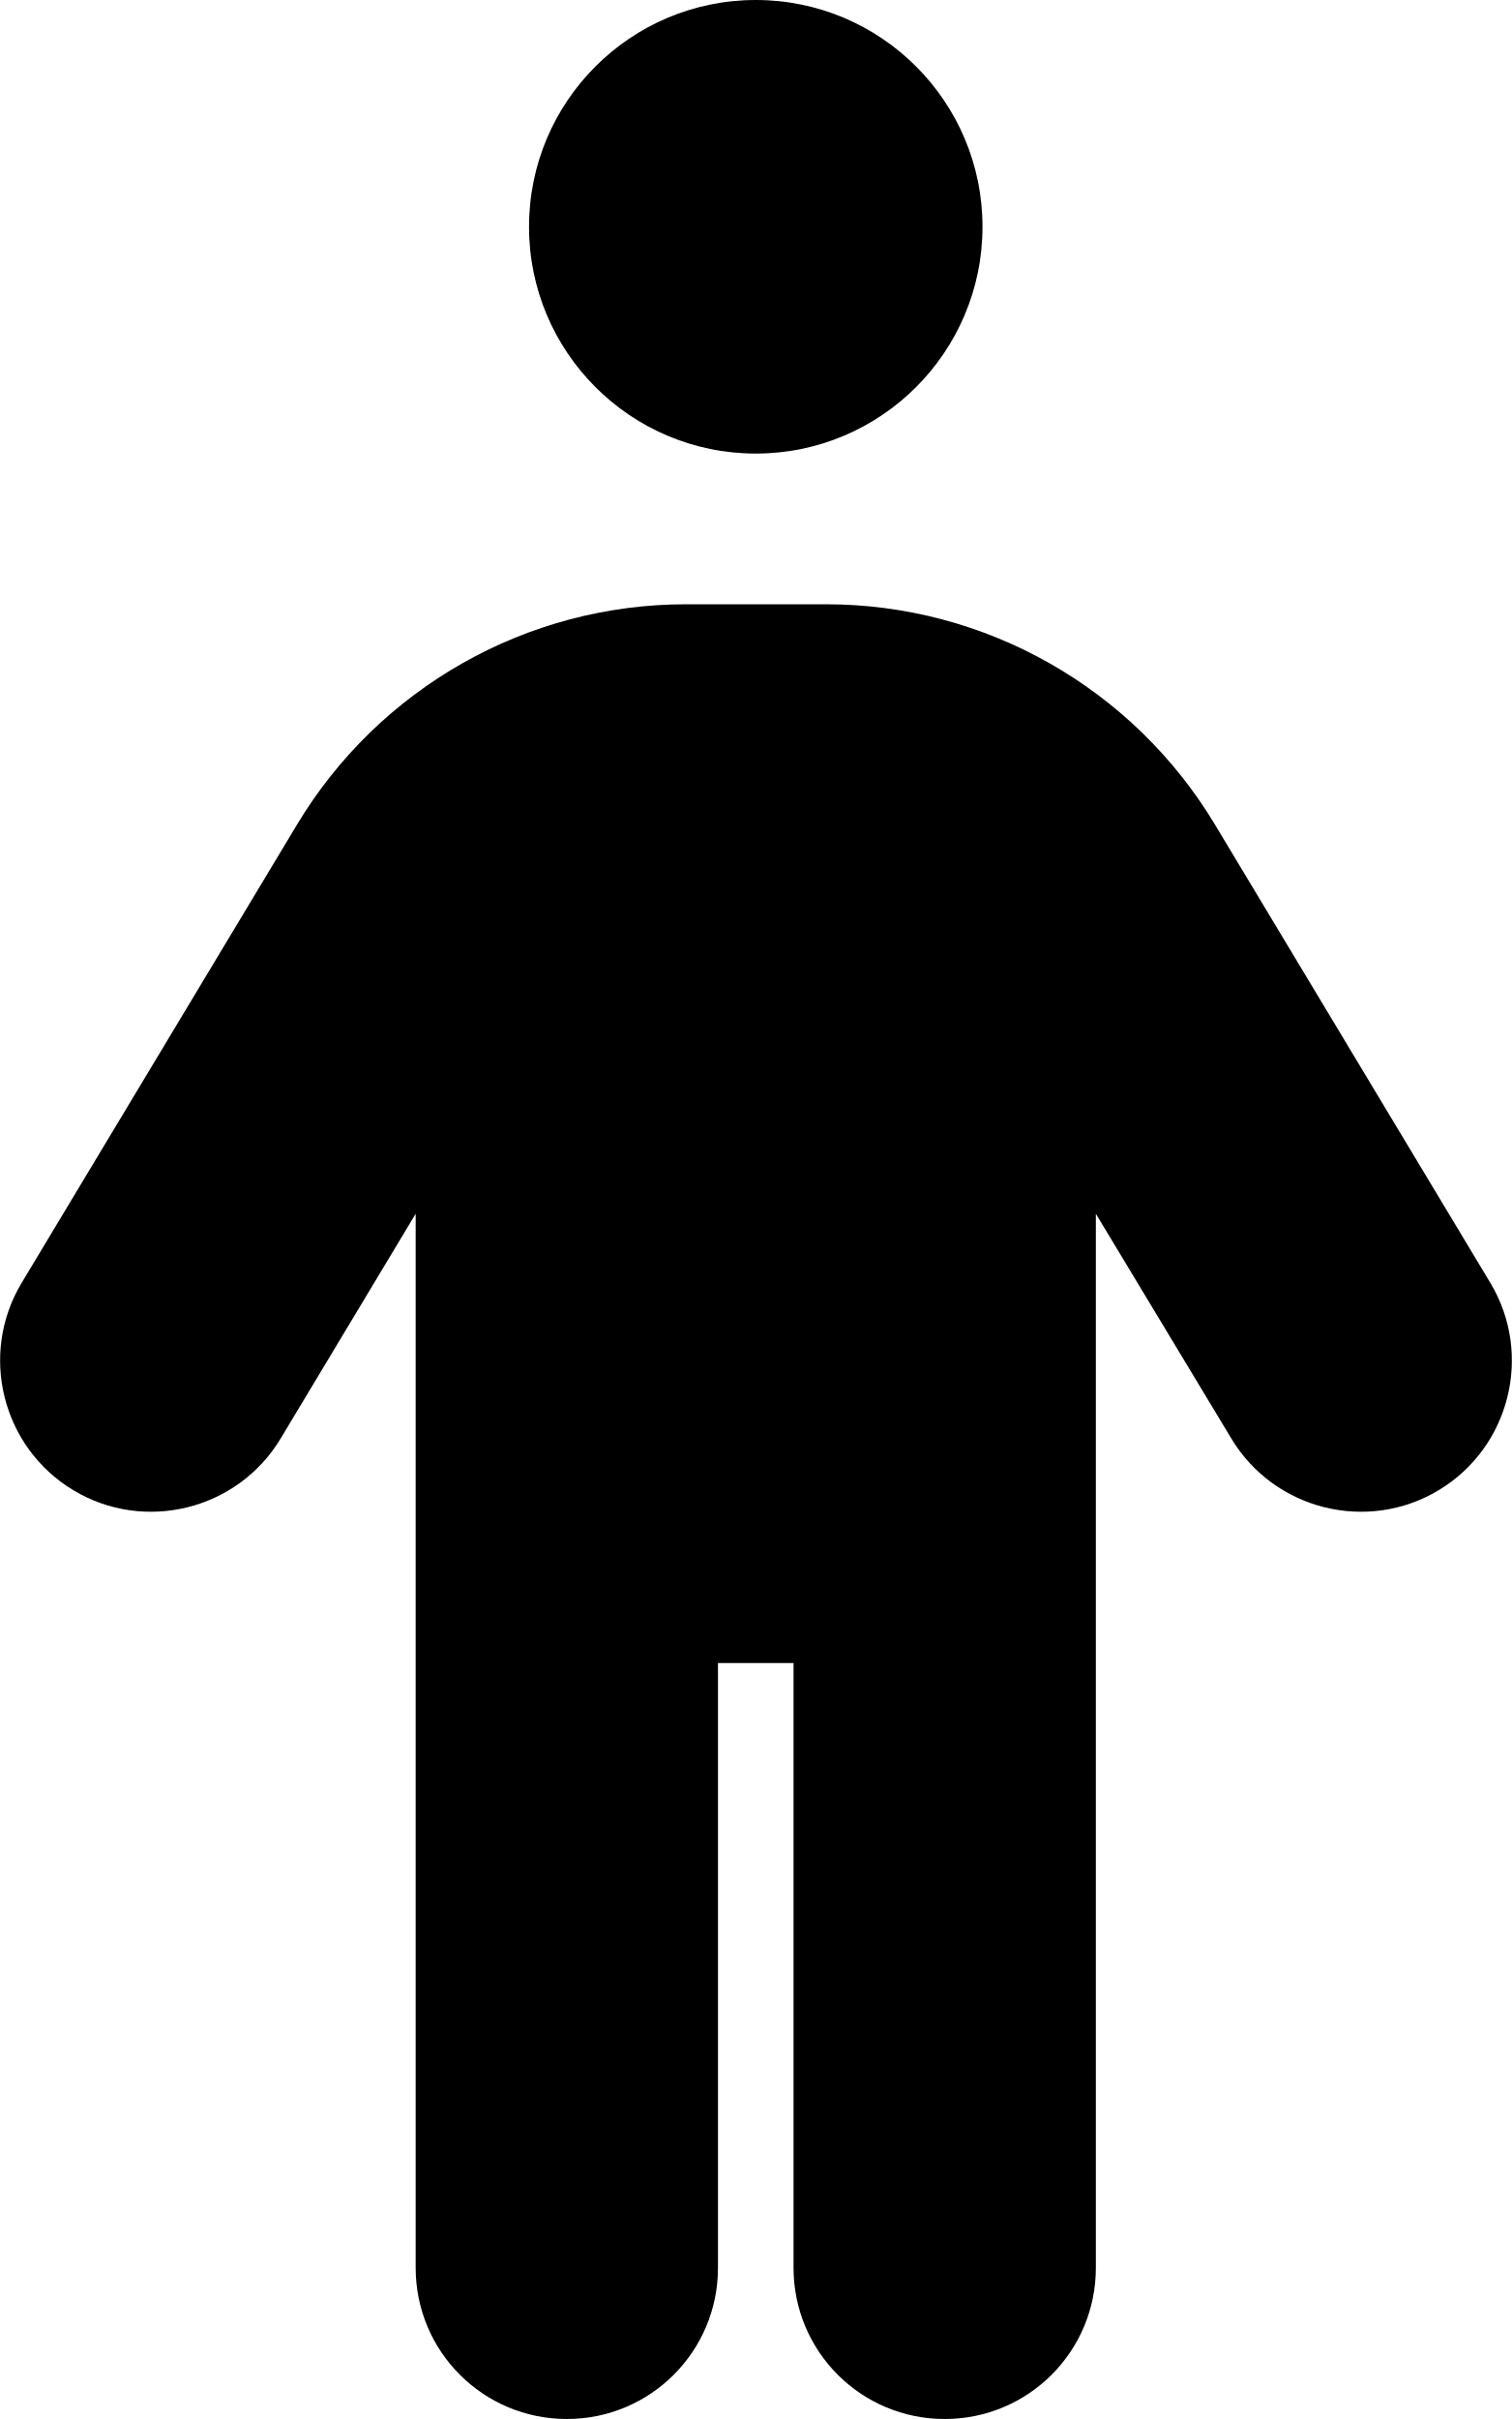
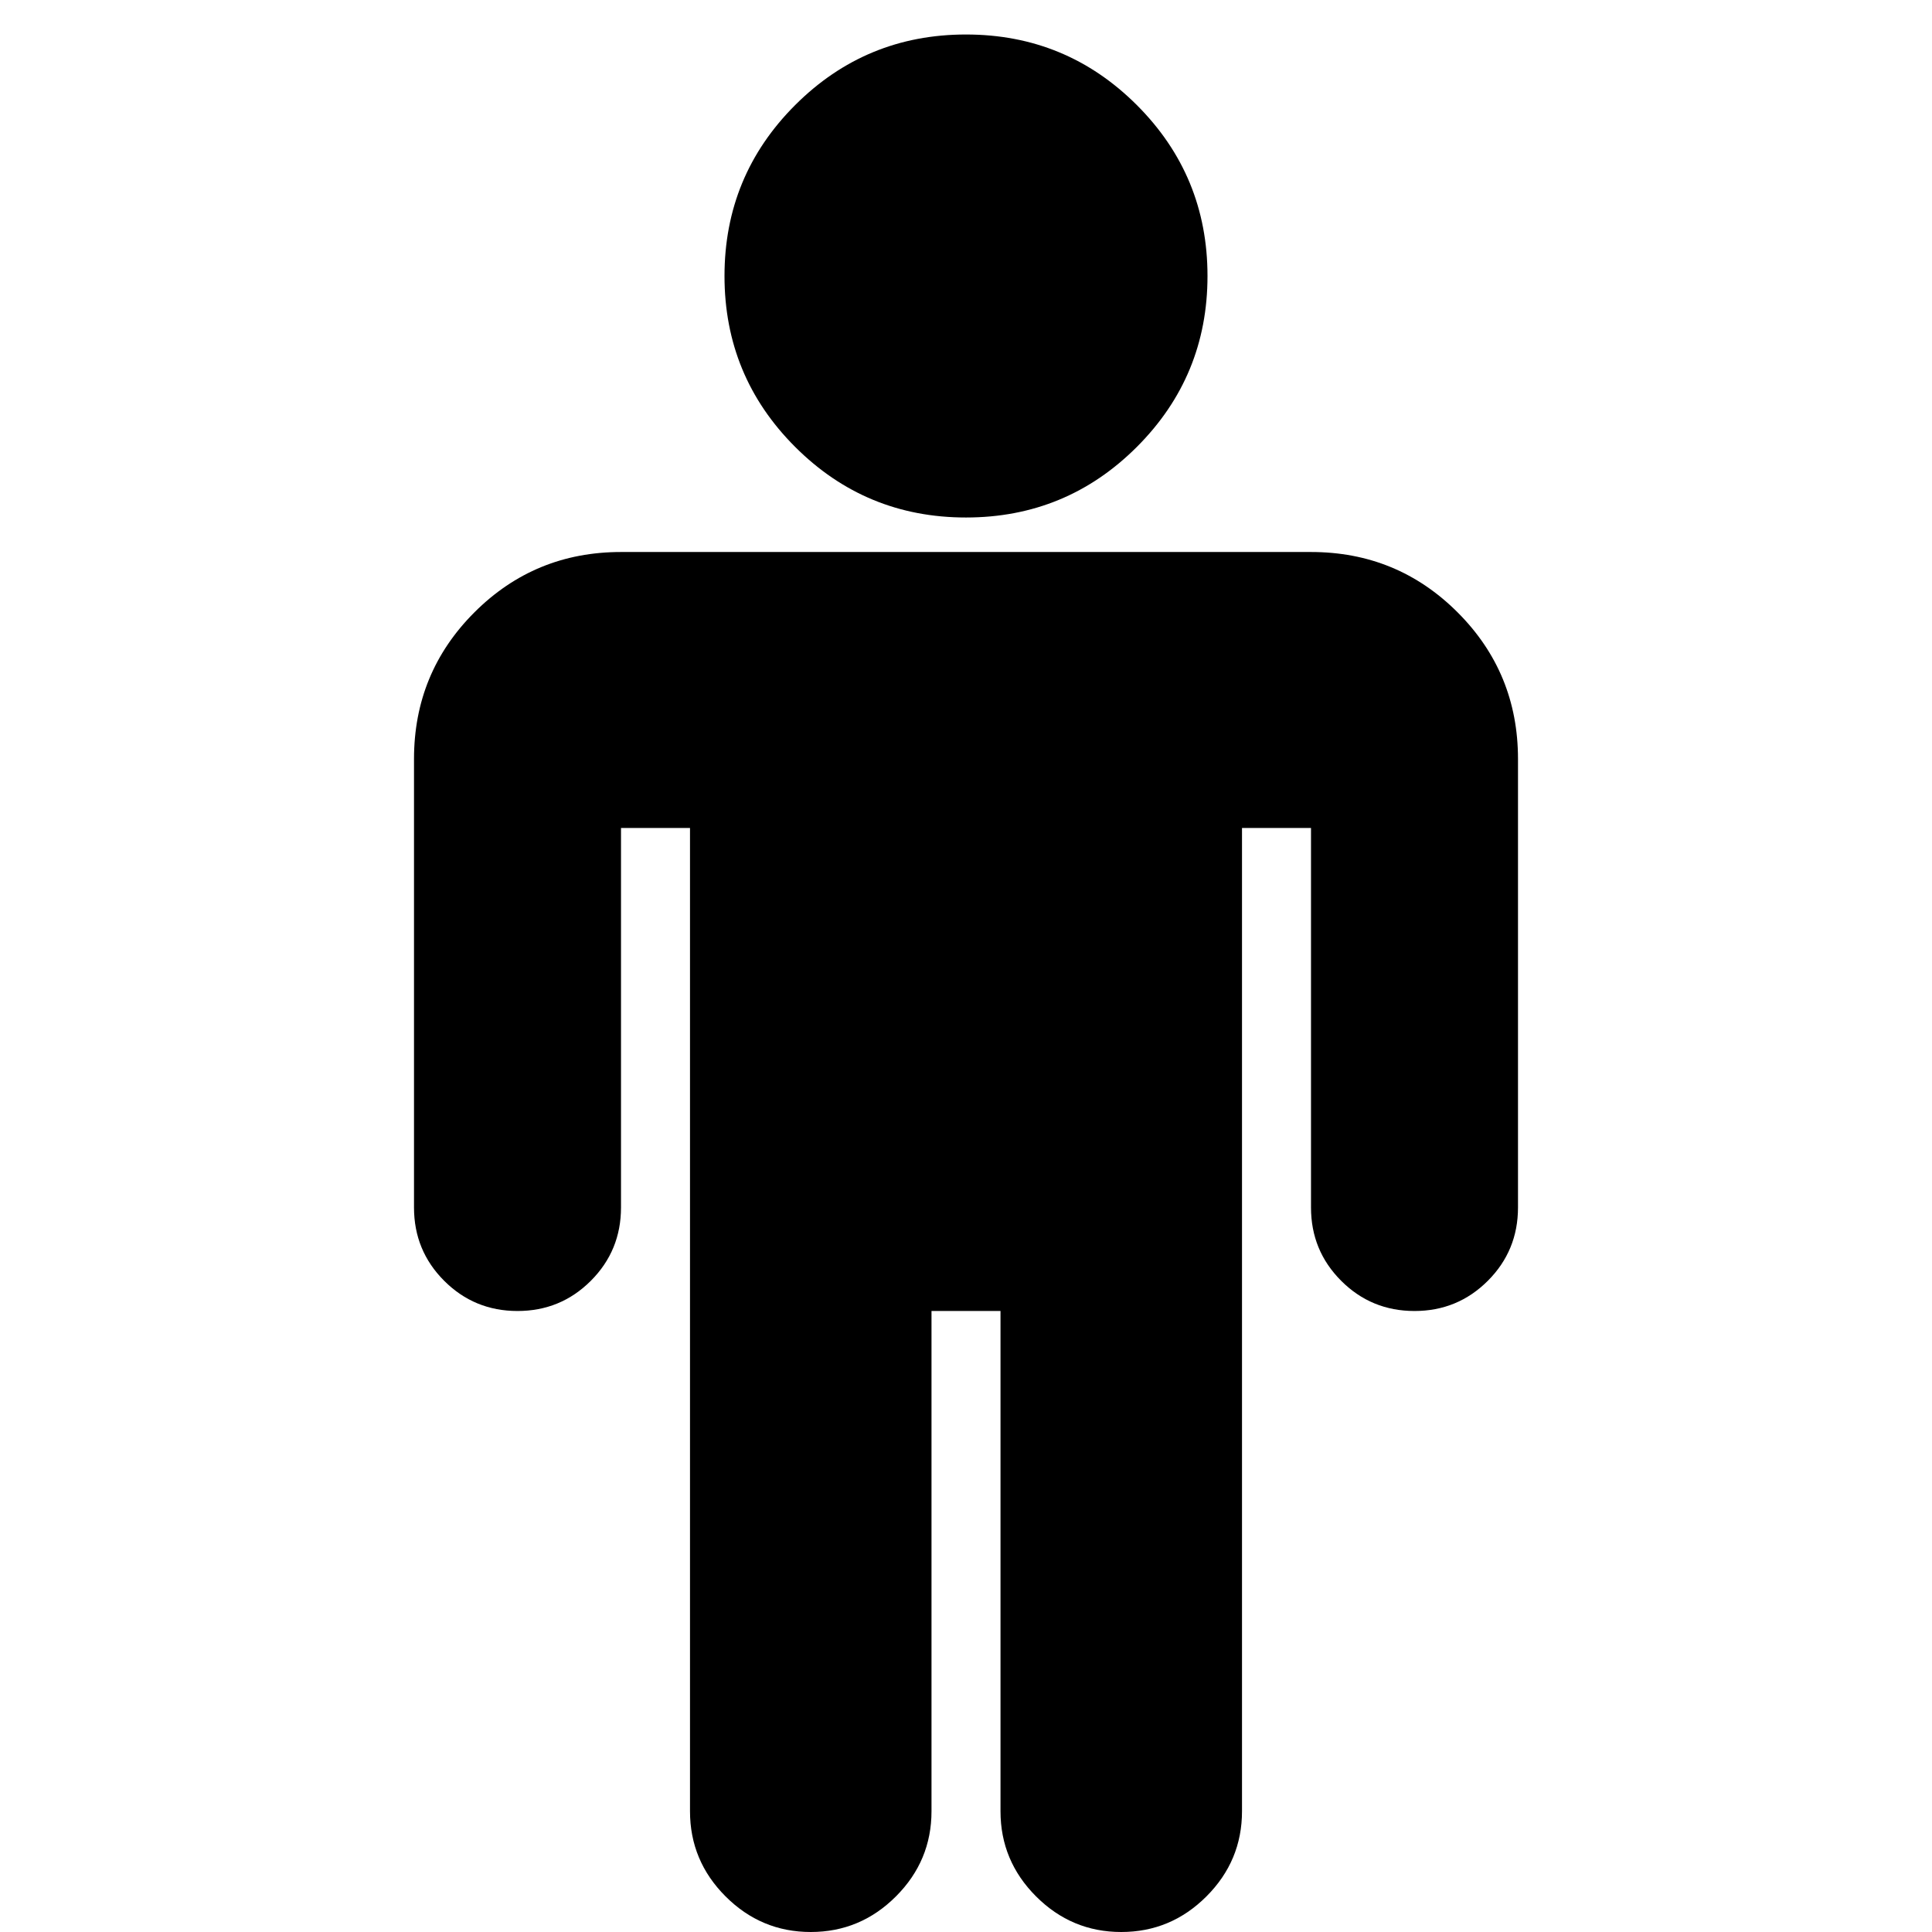
- <svg xmlns="http://www.w3.org/2000/svg" viewBox="0 0 320 512">
-   <path d="M208 48c0 26.5-21.5 48-48 48s-48-21.5-48-48s21.5-48 48-48s48 21.5 48 48zM152 352V480c0 17.7-14.3 32-32 32s-32-14.3-32-32V256.9L59.4 304.5c-9.1 15.1-28.8 20-43.9 10.9s-20-28.8-10.9-43.9l58.3-97c17.4-28.9 48.6-46.6 82.3-46.6h29.7c33.7 0 64.9 17.7 82.3 46.6l58.3 97c9.1 15.1 4.2 34.8-10.9 43.9s-34.8 4.2-43.9-10.9L232 256.9V480c0 17.7-14.3 32-32 32s-32-14.3-32-32V352H152z" />
+ <svg xmlns="http://www.w3.org/2000/svg" viewBox="0 0 1024 1024">
+   <path d="M804.571 402.286v237.714q0 22.857-16 38.857t-38.857 16-38.857-16-16-38.857V438.857h-36.571v521.143q0 26.286-18.857 45.143t-45.143 18.857-45.143-18.857-18.857-45.143v-265.143h-36.571v265.143q0 26.286-18.857 45.143t-45.143 18.857-45.143-18.857-18.857-45.143V438.857h-36.571v201.143q0 22.857-16 38.857t-38.857 16-38.857-16-16-38.857V402.286q0-45.714 32-77.714t77.714-32h365.714q45.714 0 77.714 32t32 77.714z m-164.571-256q0 53.143-37.429 90.571T512 274.286t-90.571-37.429T384 146.286t37.429-90.571T512 18.286t90.571 37.429T640 146.286z" />
</svg>
